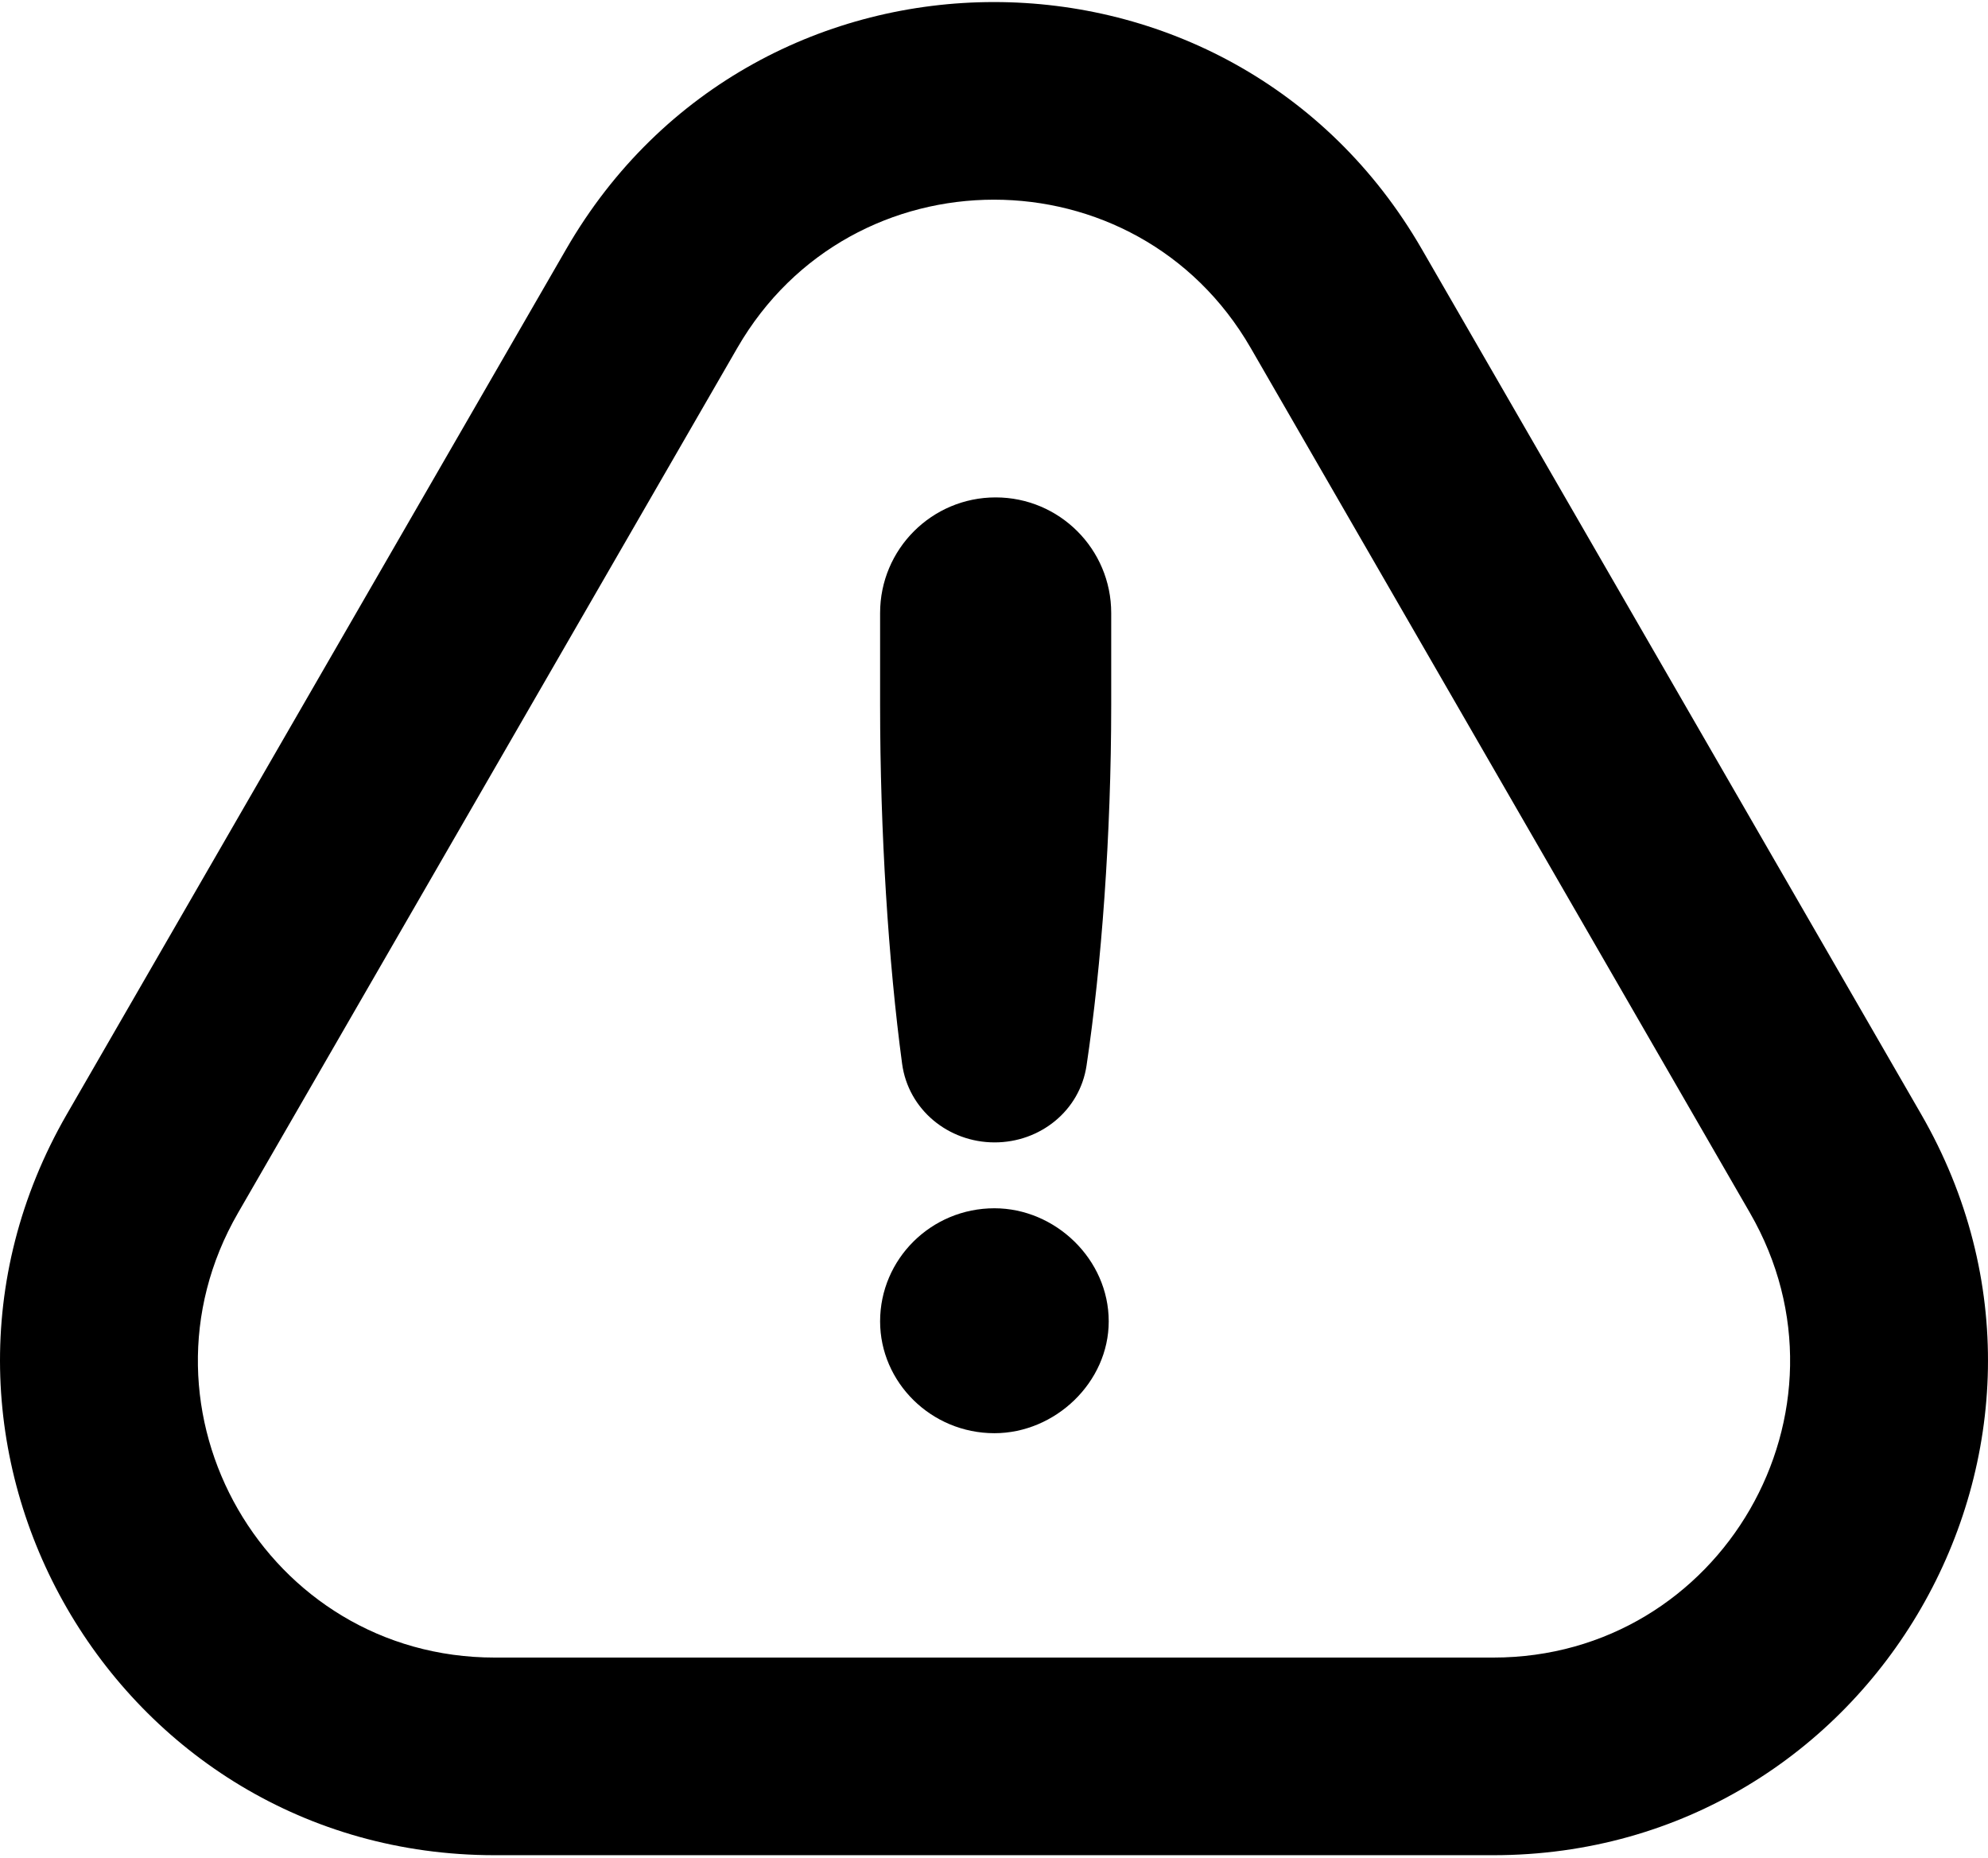
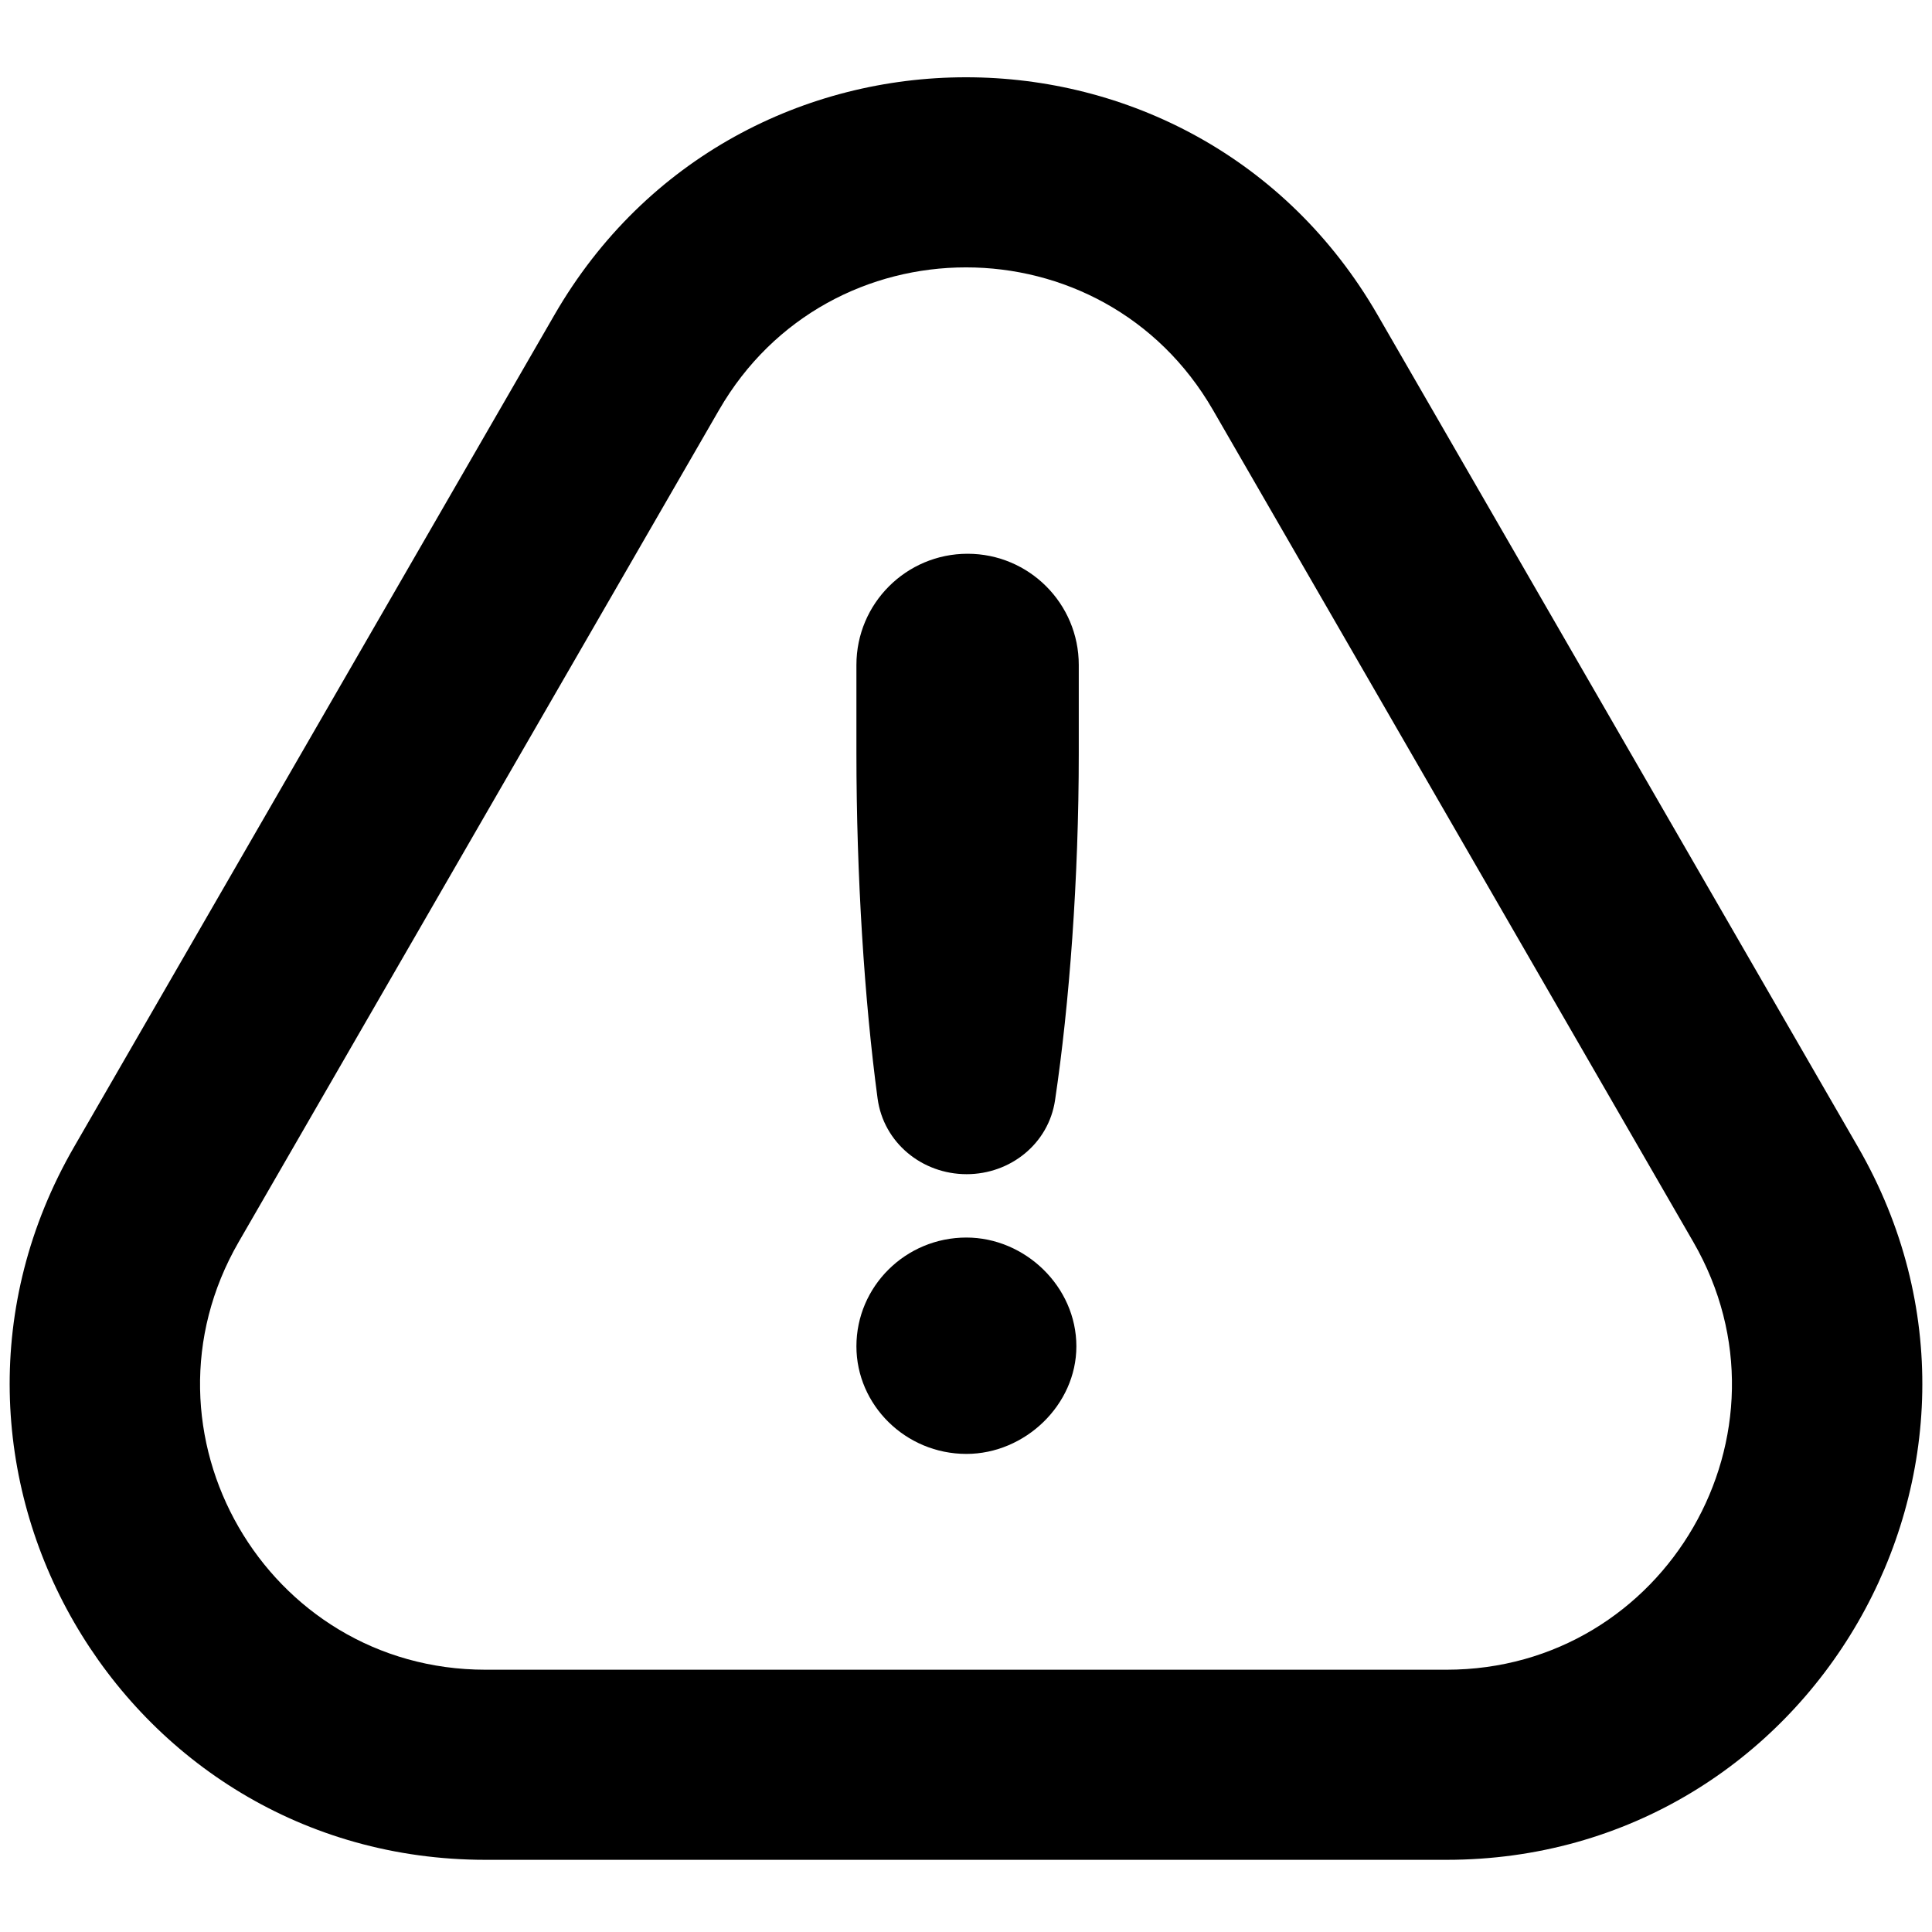
- <svg xmlns="http://www.w3.org/2000/svg" width="198" height="185" viewBox="0 0 198 185" fill="none">
-   <path fill-rule="evenodd" clip-rule="evenodd" d="M174.293 120.776L124.564 34.642C113.202 14.963 84.798 14.963 73.436 34.642L23.707 120.776C12.345 140.455 26.547 165.053 49.271 165.053H148.729C171.452 165.053 185.655 140.455 174.293 120.776ZM141.606 24.803C122.67 -7.995 75.33 -7.995 56.394 24.803L6.665 110.936C-12.271 143.734 11.399 184.732 49.271 184.732H148.729C186.601 184.732 210.272 143.734 191.335 110.936L141.606 24.803Z" fill="black" />
-   <path d="M99.063 113.755C103.603 113.755 107.546 110.597 108.217 106.107C109.699 96.197 110.674 83.196 110.674 70.195V61.038C110.674 54.681 105.521 49.529 99.165 49.529V49.529C92.809 49.529 87.656 54.681 87.656 61.038V70.195C87.656 82.839 88.484 95.783 89.847 105.918C90.462 110.492 94.448 113.755 99.063 113.755V113.755ZM99.041 142.712C105.105 142.712 110.426 137.639 110.426 131.575C110.426 125.387 105.105 120.314 99.041 120.314C92.73 120.314 87.656 125.387 87.656 131.575C87.656 137.639 92.73 142.712 99.041 142.712Z" fill="black" />
+ <svg xmlns="http://www.w3.org/2000/svg" width="200" height="200" viewBox="0 0 200 200" fill="none">
+   <path fill-rule="evenodd" clip-rule="evenodd" d="M175.293 128.571L125.564 42.438C114.202 22.759 85.798 22.759 74.436 42.438L24.707 128.571C13.345 148.25 27.547 172.849 50.271 172.849H149.729C172.452 172.849 186.655 148.25 175.293 128.571ZM142.606 32.599C123.67 -0.2 76.33 -0.2 57.394 32.599L7.665 118.732C-11.271 151.53 12.399 192.528 50.271 192.528H149.729C187.601 192.528 211.271 151.53 192.335 118.732L142.606 32.599Z" fill="black" />
+   <path d="M100.063 121.551C104.603 121.551 108.546 118.393 109.217 113.903C110.699 103.993 111.674 90.992 111.674 77.991V68.834C111.674 62.477 106.521 57.325 100.165 57.325C93.809 57.325 88.656 62.477 88.656 68.834V77.991C88.656 90.635 89.484 103.579 90.847 113.713C91.462 118.288 95.448 121.551 100.063 121.551ZM100.041 150.508C106.105 150.508 111.426 145.435 111.426 139.371C111.426 133.183 106.105 128.11 100.041 128.11C93.73 128.11 88.656 133.183 88.656 139.371C88.656 145.435 93.73 150.508 100.041 150.508Z" fill="black" />
</svg>
